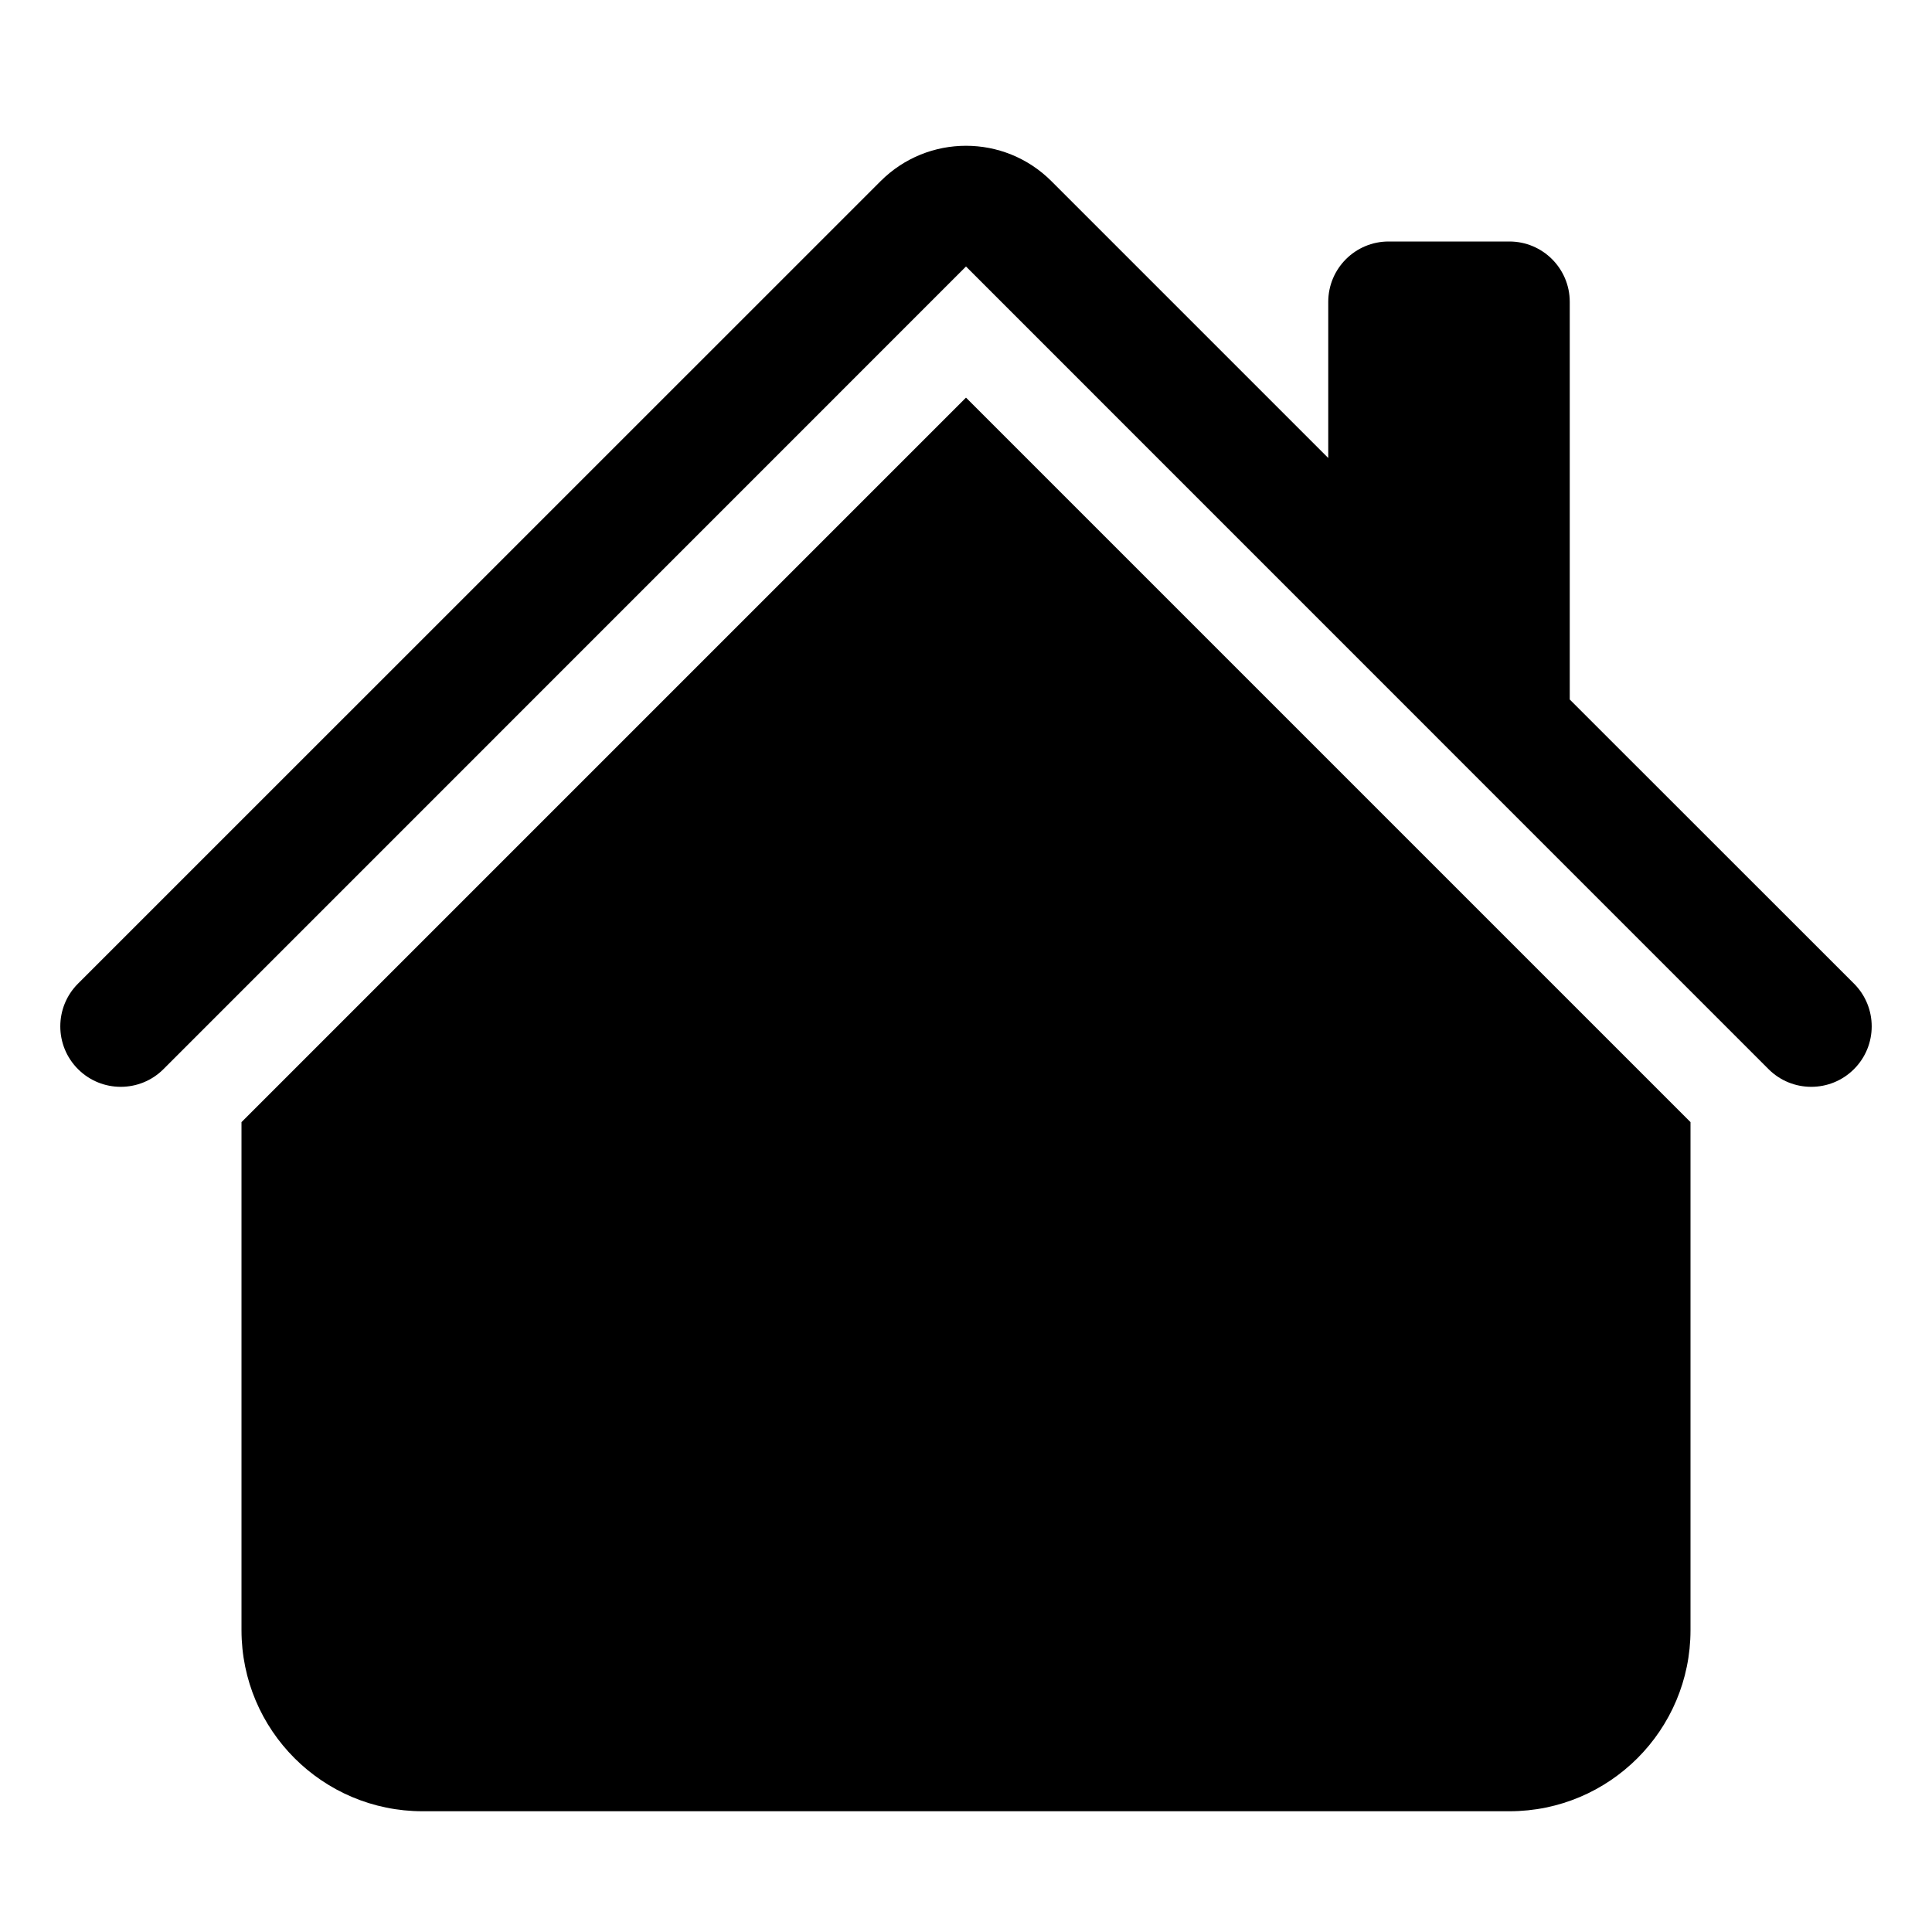
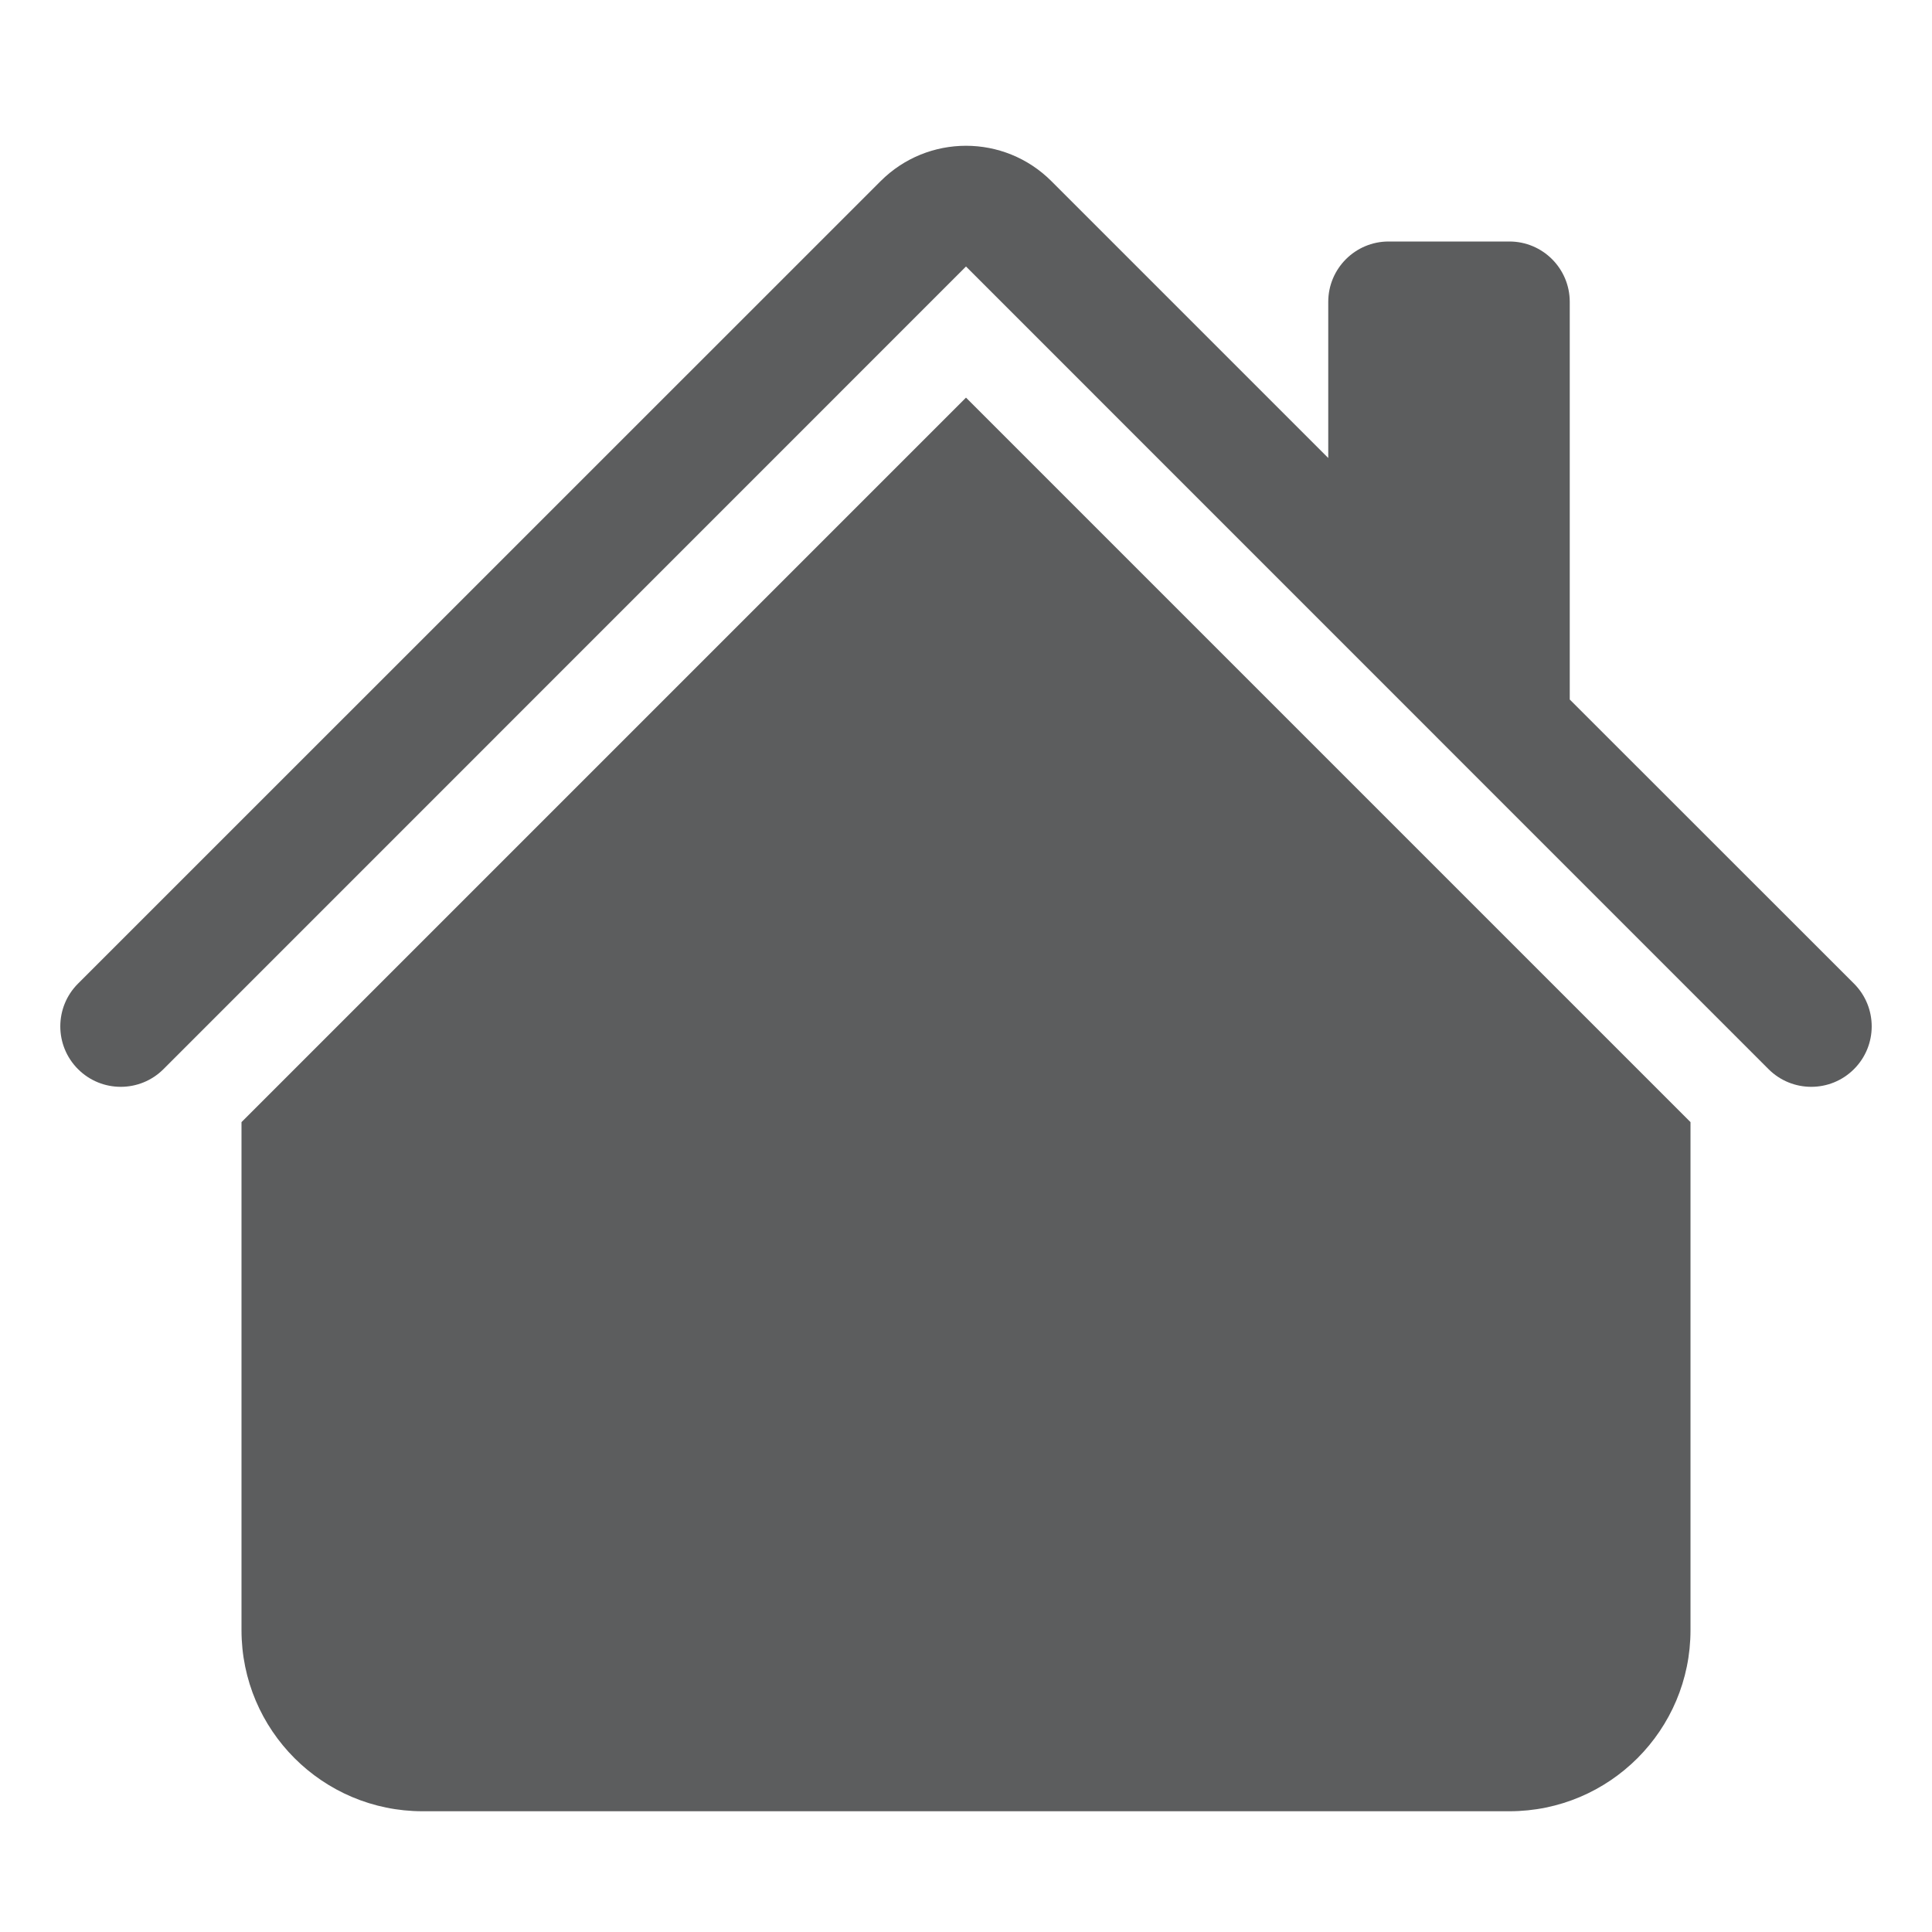
- <svg xmlns="http://www.w3.org/2000/svg" width="16" height="16" fill="currentColor" class="bi bi-house-fill" viewBox="0 0 16 16">
+ <svg xmlns="http://www.w3.org/2000/svg" width="16" height="16" fill="#5C5D5E" class="bi bi-house-fill" viewBox="0 0 16 16">
  <path d="M8.707 1.5a1 1 0 0 0-1.414 0L.646 8.146a.5.5 0 0 0 .708.708L8 2.207l6.646 6.647a.5.5 0 0 0 .708-.708L13 5.793V2.5a.5.5 0 0 0-.5-.5h-1a.5.5 0 0 0-.5.5v1.293z" />
  <path d="m8 3.293 6 6V13.5a1.5 1.5 0 0 1-1.5 1.5h-9A1.5 1.5 0 0 1 2 13.5V9.293z" />
</svg>
